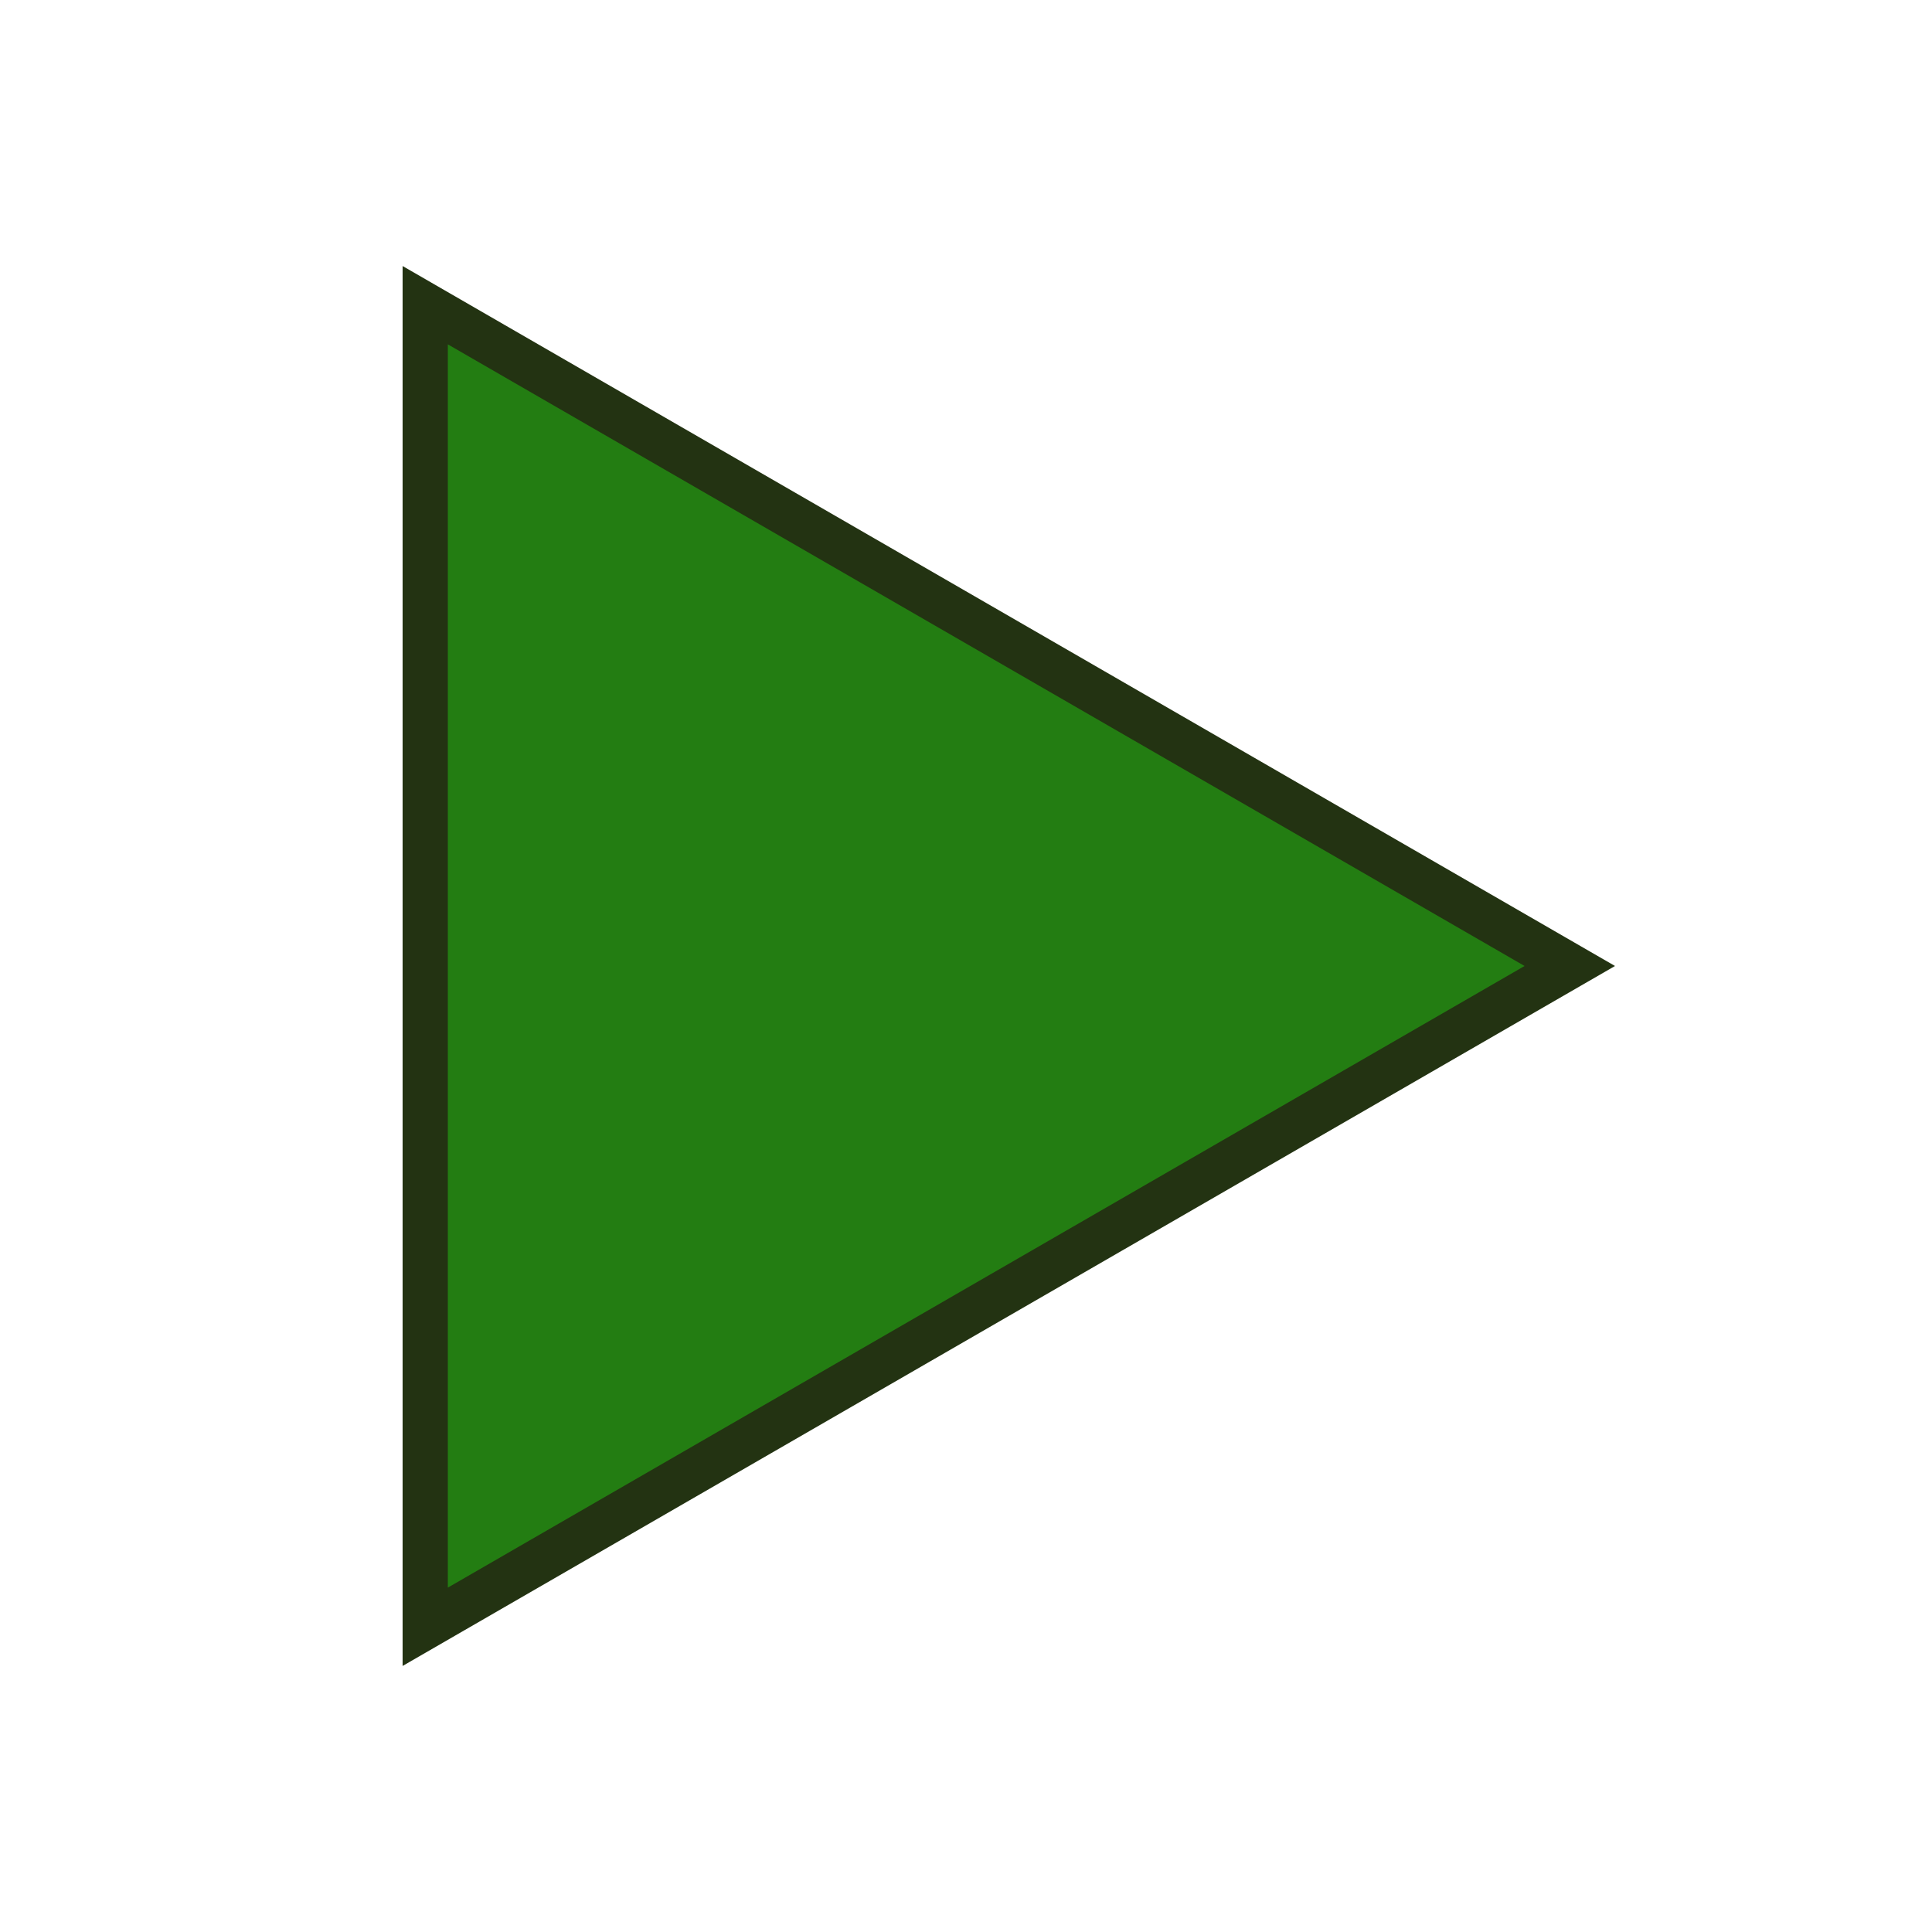
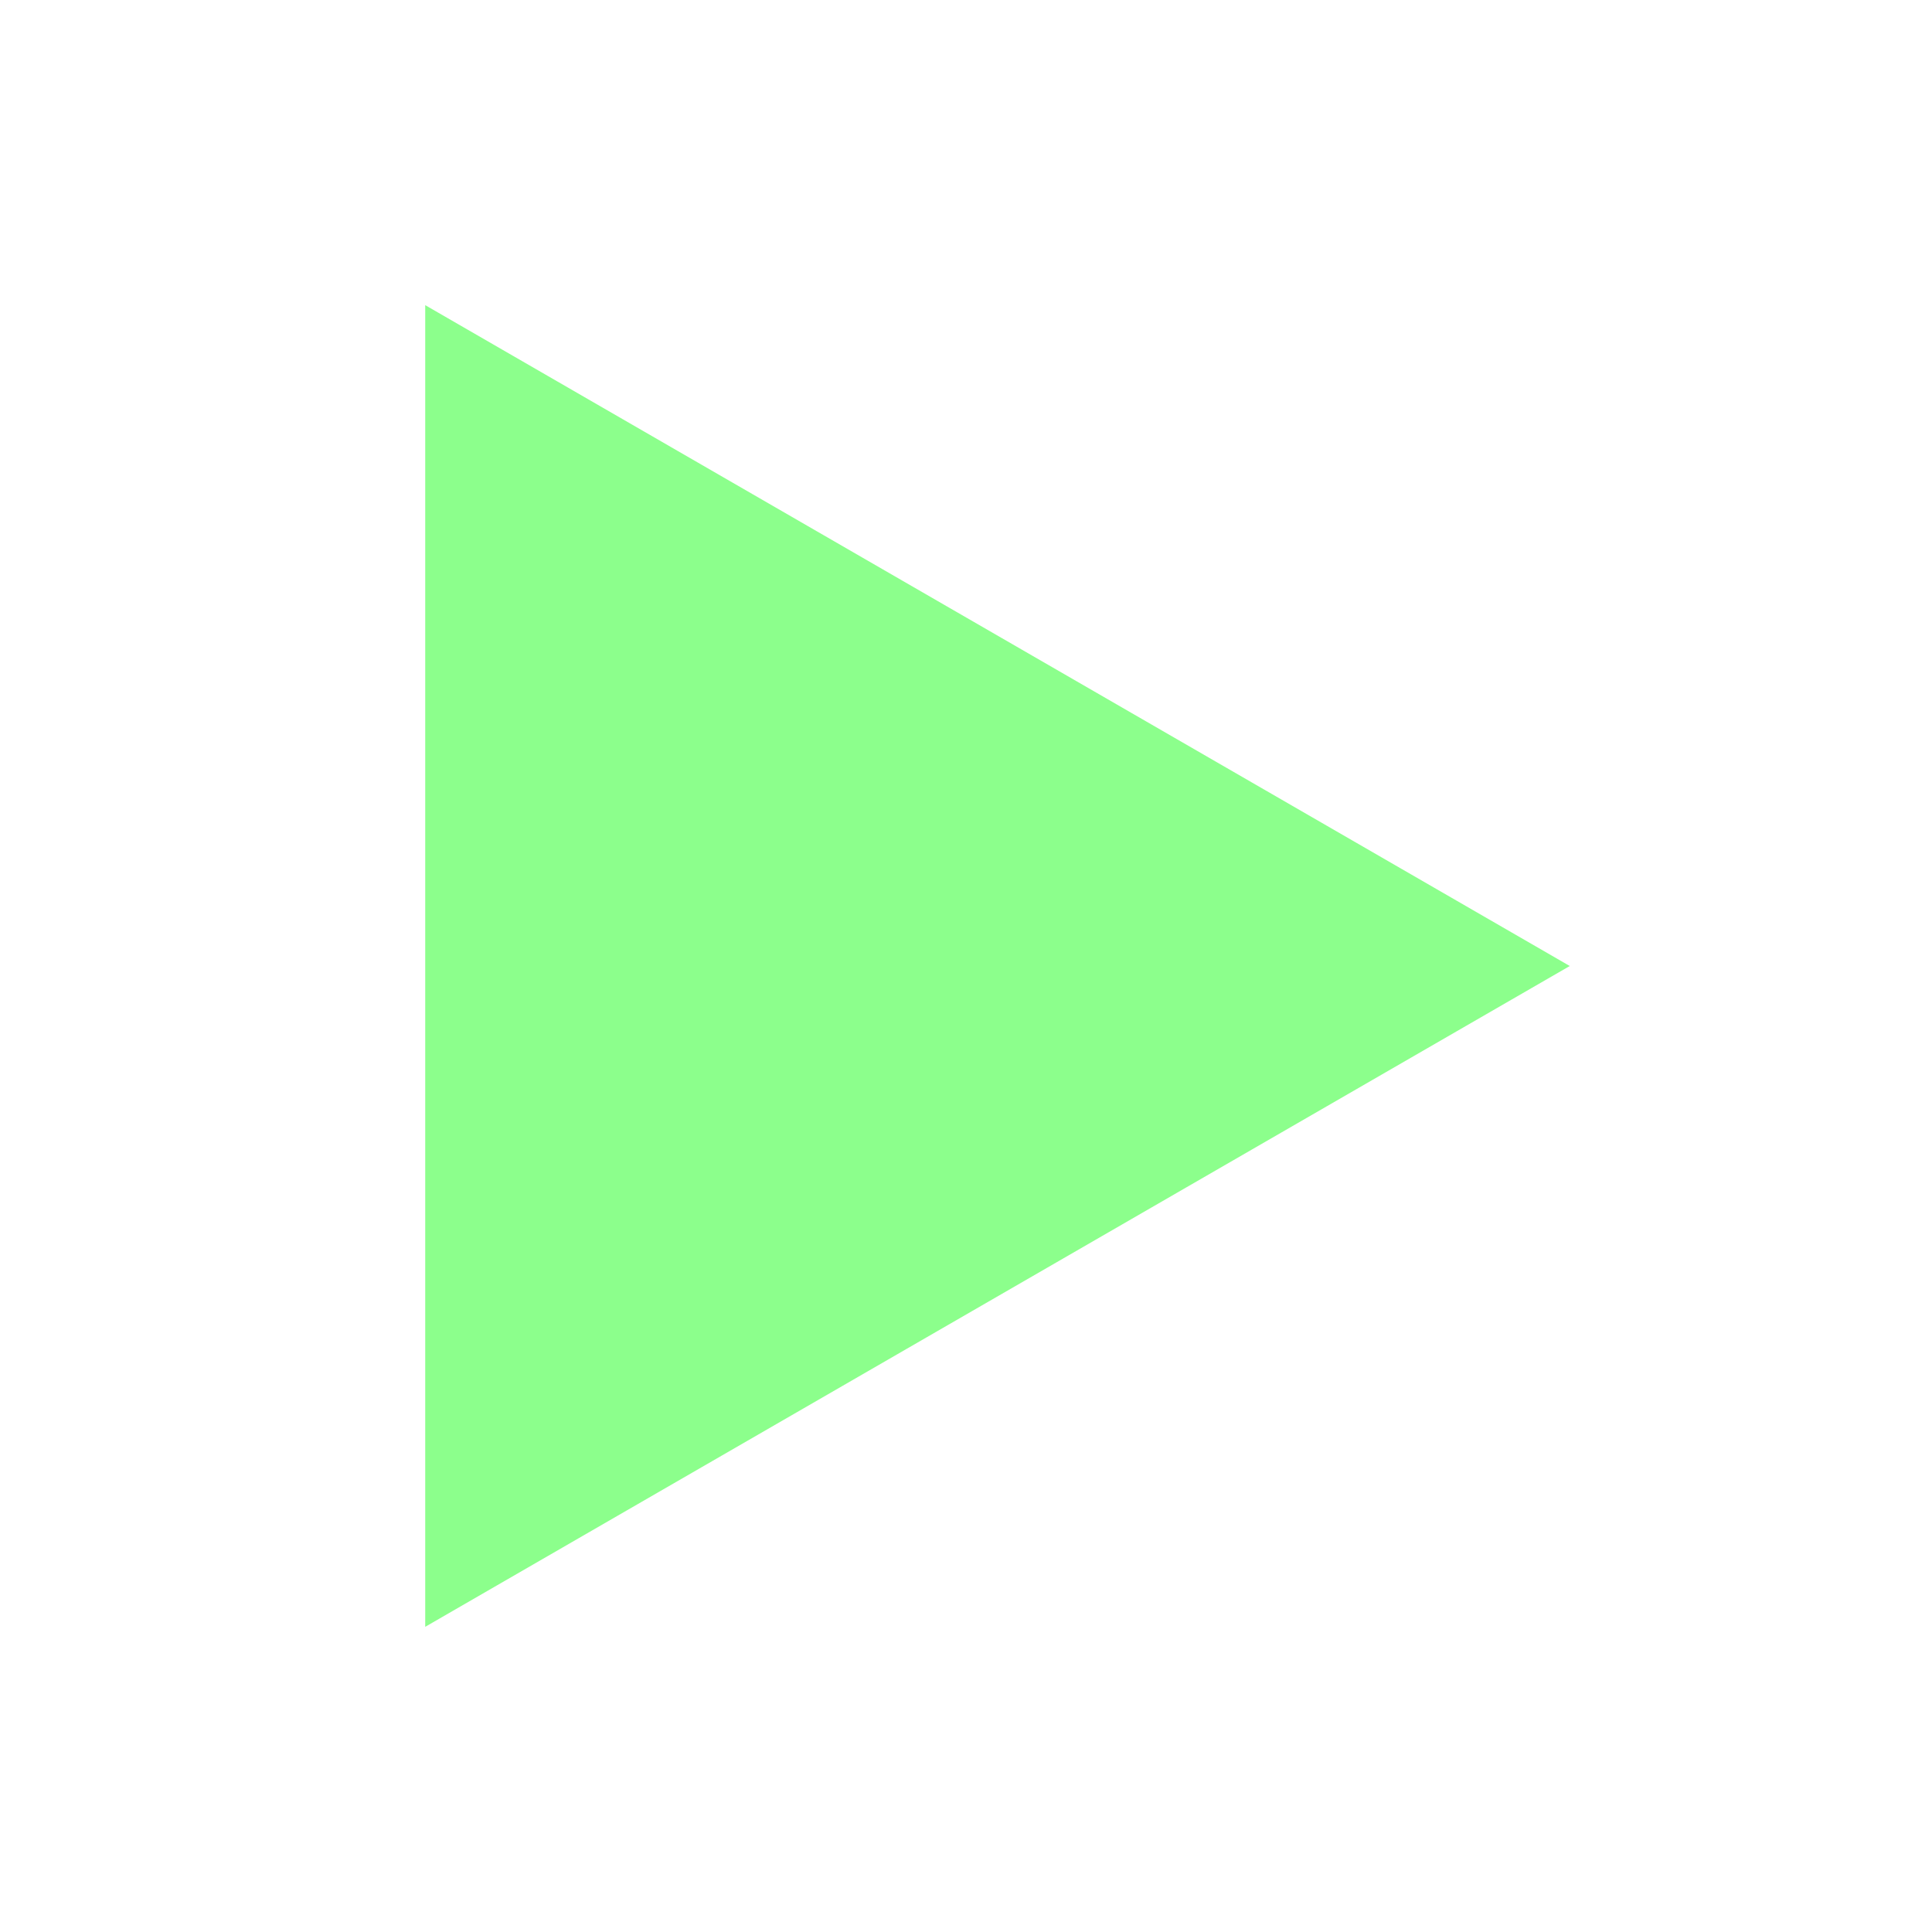
- <svg xmlns="http://www.w3.org/2000/svg" xmlns:xlink="http://www.w3.org/1999/xlink" width="32px" height="32px" id="svg3239" version="1.1">
-   <defs id="defs3241">
-     <linearGradient id="linearGradient12715">
-       <stop style="stop-color:#000080;stop-opacity:1;" offset="0" id="stop12717" />
-       <stop id="stop12723" offset="0.299" style="stop-color:#0000a7;stop-opacity:1;" />
-       <stop style="stop-color:#2828ff;stop-opacity:1;" offset="1" id="stop12719" />
-     </linearGradient>
-     <linearGradient xlink:href="#linearGradient13568" id="linearGradient12801" gradientUnits="userSpaceOnUse" gradientTransform="translate(636.732,141.3111)" x1="561.246" y1="416.948" x2="581.191" y2="451.85" />
-     <linearGradient id="linearGradient13568">
-       <stop style="stop-color:#ffffff;stop-opacity:1;" offset="0" id="stop13570" />
-       <stop style="stop-color:#0600cf;stop-opacity:0;" offset="1" id="stop13572" />
-     </linearGradient>
-   </defs>
+ <svg xmlns="http://www.w3.org/2000/svg" version="1.1" id="svg3239" x="0px" y="0px" width="32px" height="32px" viewBox="0 0 32 32" enable-background="new 0 0 32 32" xml:space="preserve">
+   <defs>
+ 	
+ 	
+ 		</defs>
  <g id="layer1">
    <g id="g13955" transform="matrix(0.6981983,0,0,0.7680231,-828.2635,-426.8881)">
-       <path style="fill:#237d12;fill-opacity:1;fill-rule:nonzero;stroke:#233312;stroke-width:0.524;stroke-miterlimit:4;stroke-opacity:1;stroke-dasharray:none" id="path3013" d="m 20.018,8.825 -13.261,7.656 0,-15.312 z" transform="matrix(2.047537,0,0,1.861385,1182.539,560.2329)" />
+       <path id="path3013" fill="#8CFF8C" d="    M1223.526,576.66l-27.152,14.251v-28.503L1223.526,576.66z" />
    </g>
  </g>
</svg>
